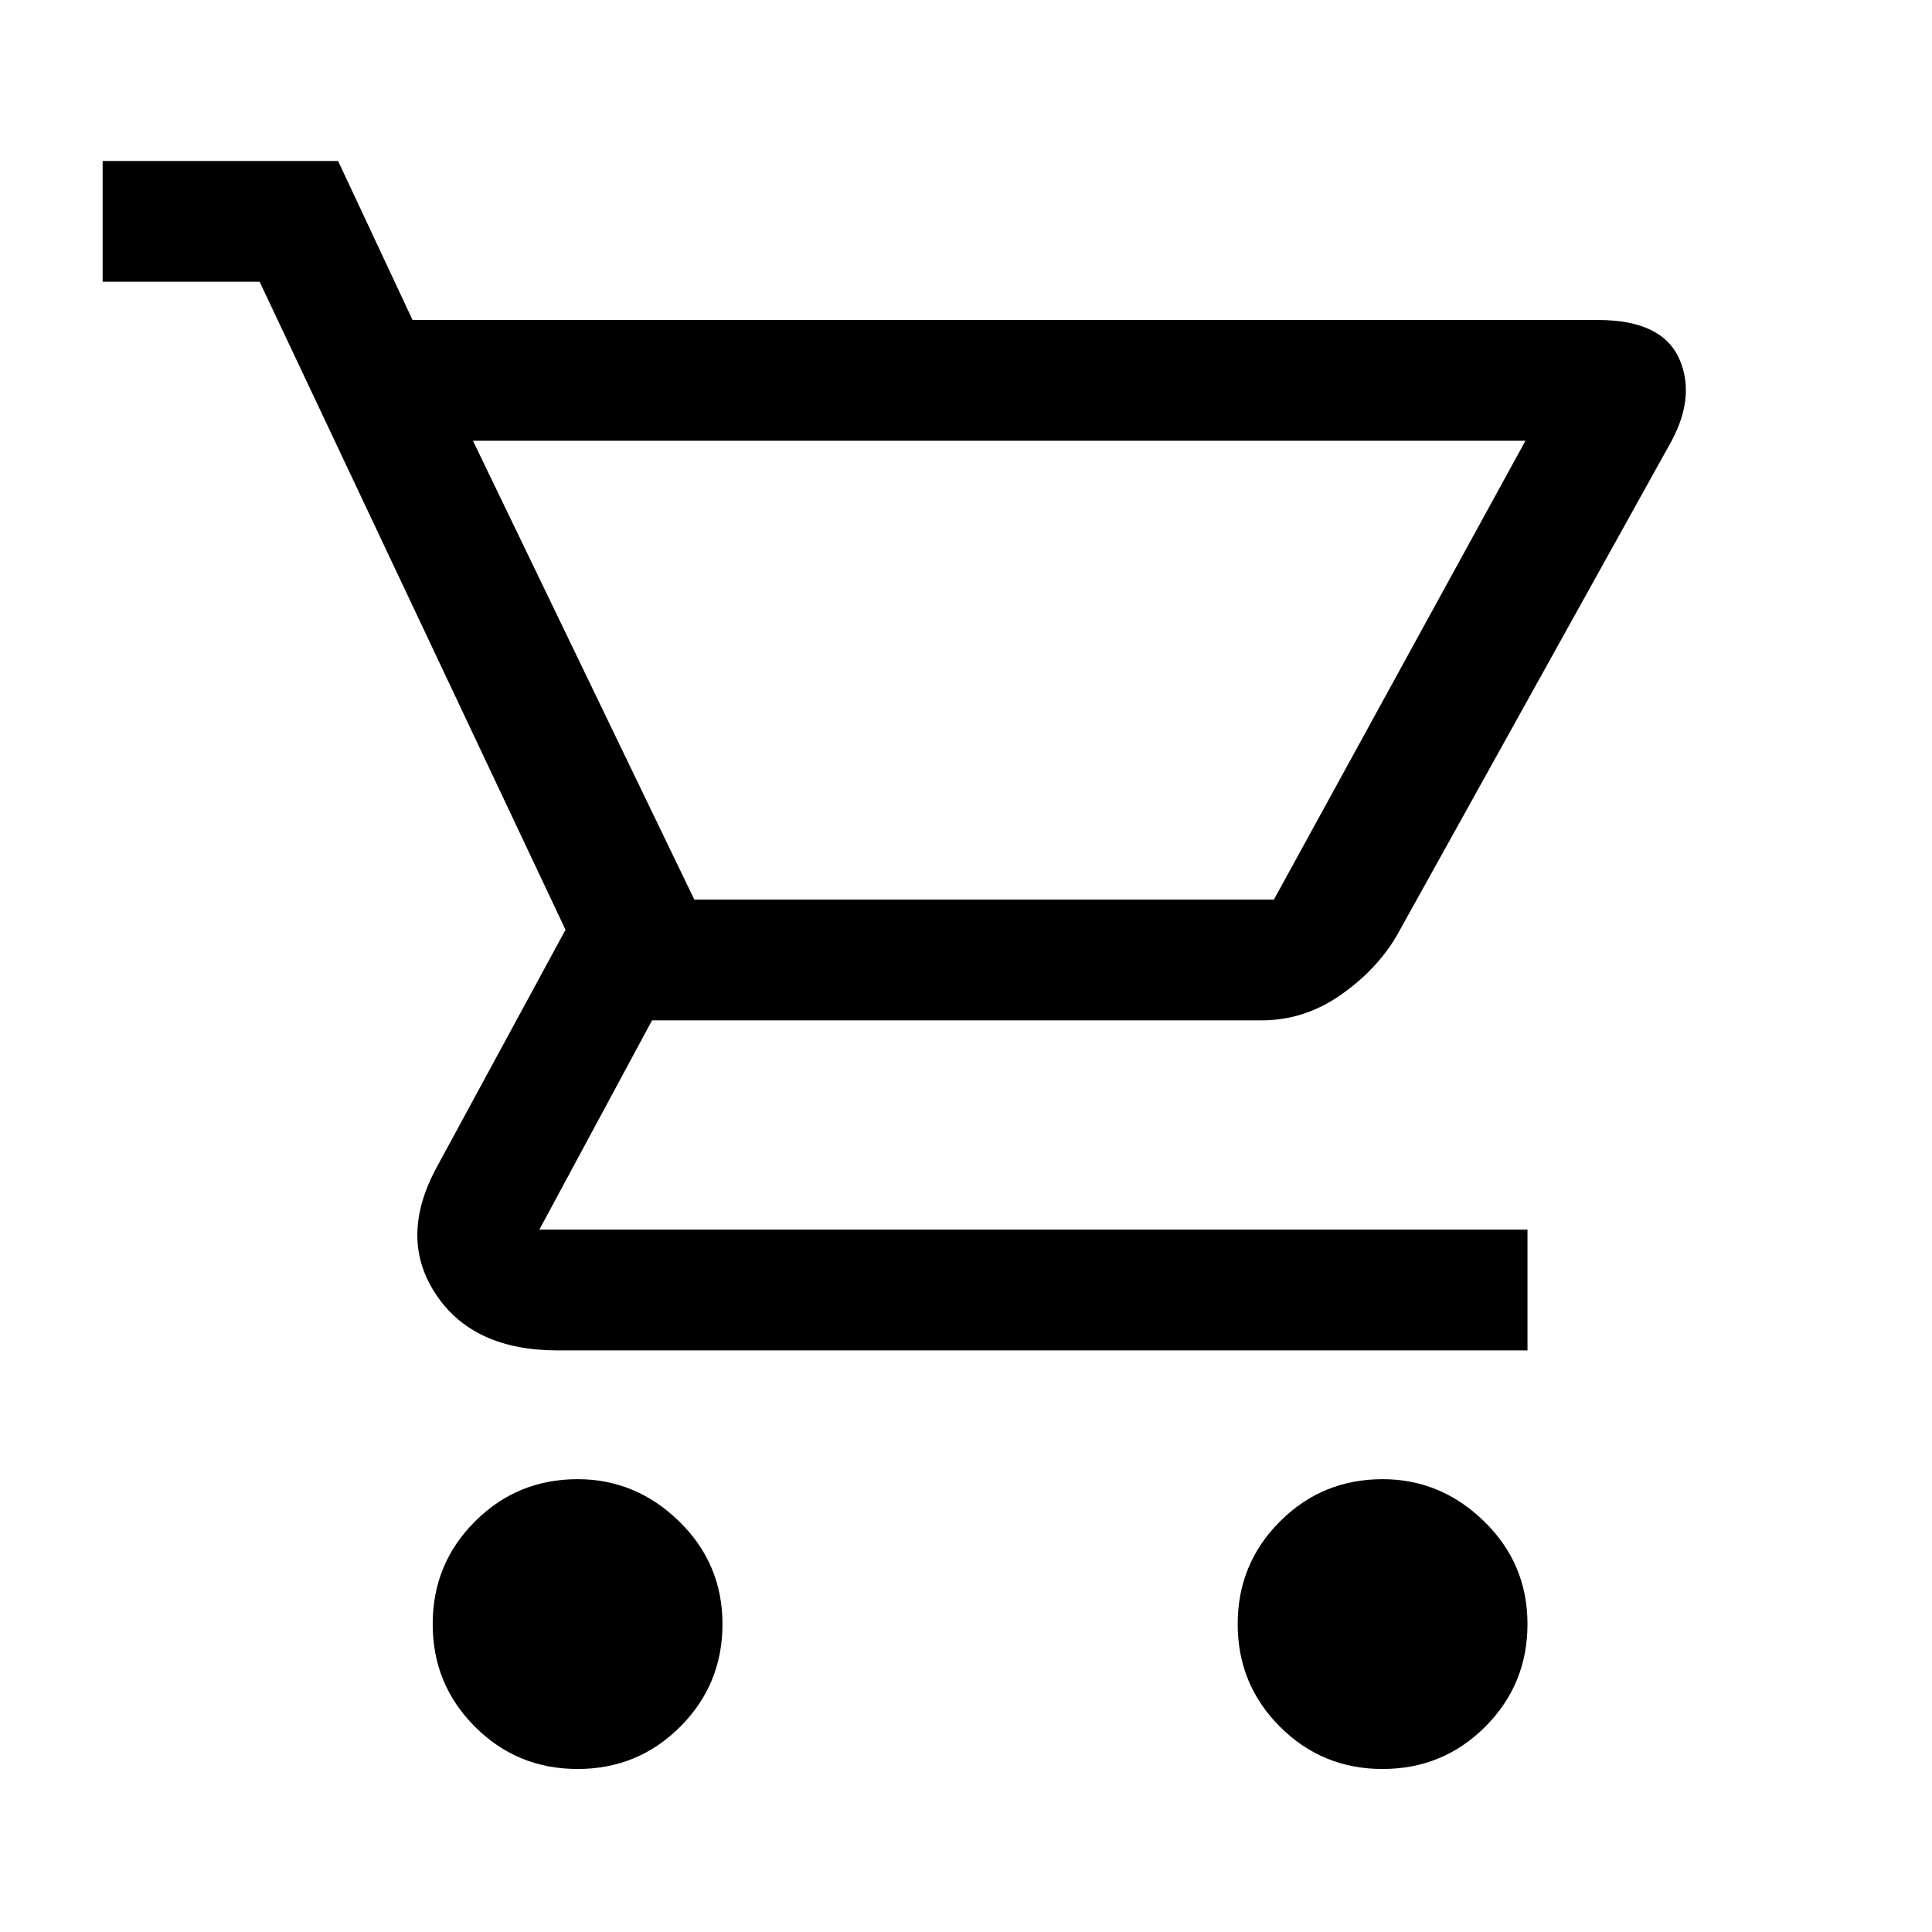
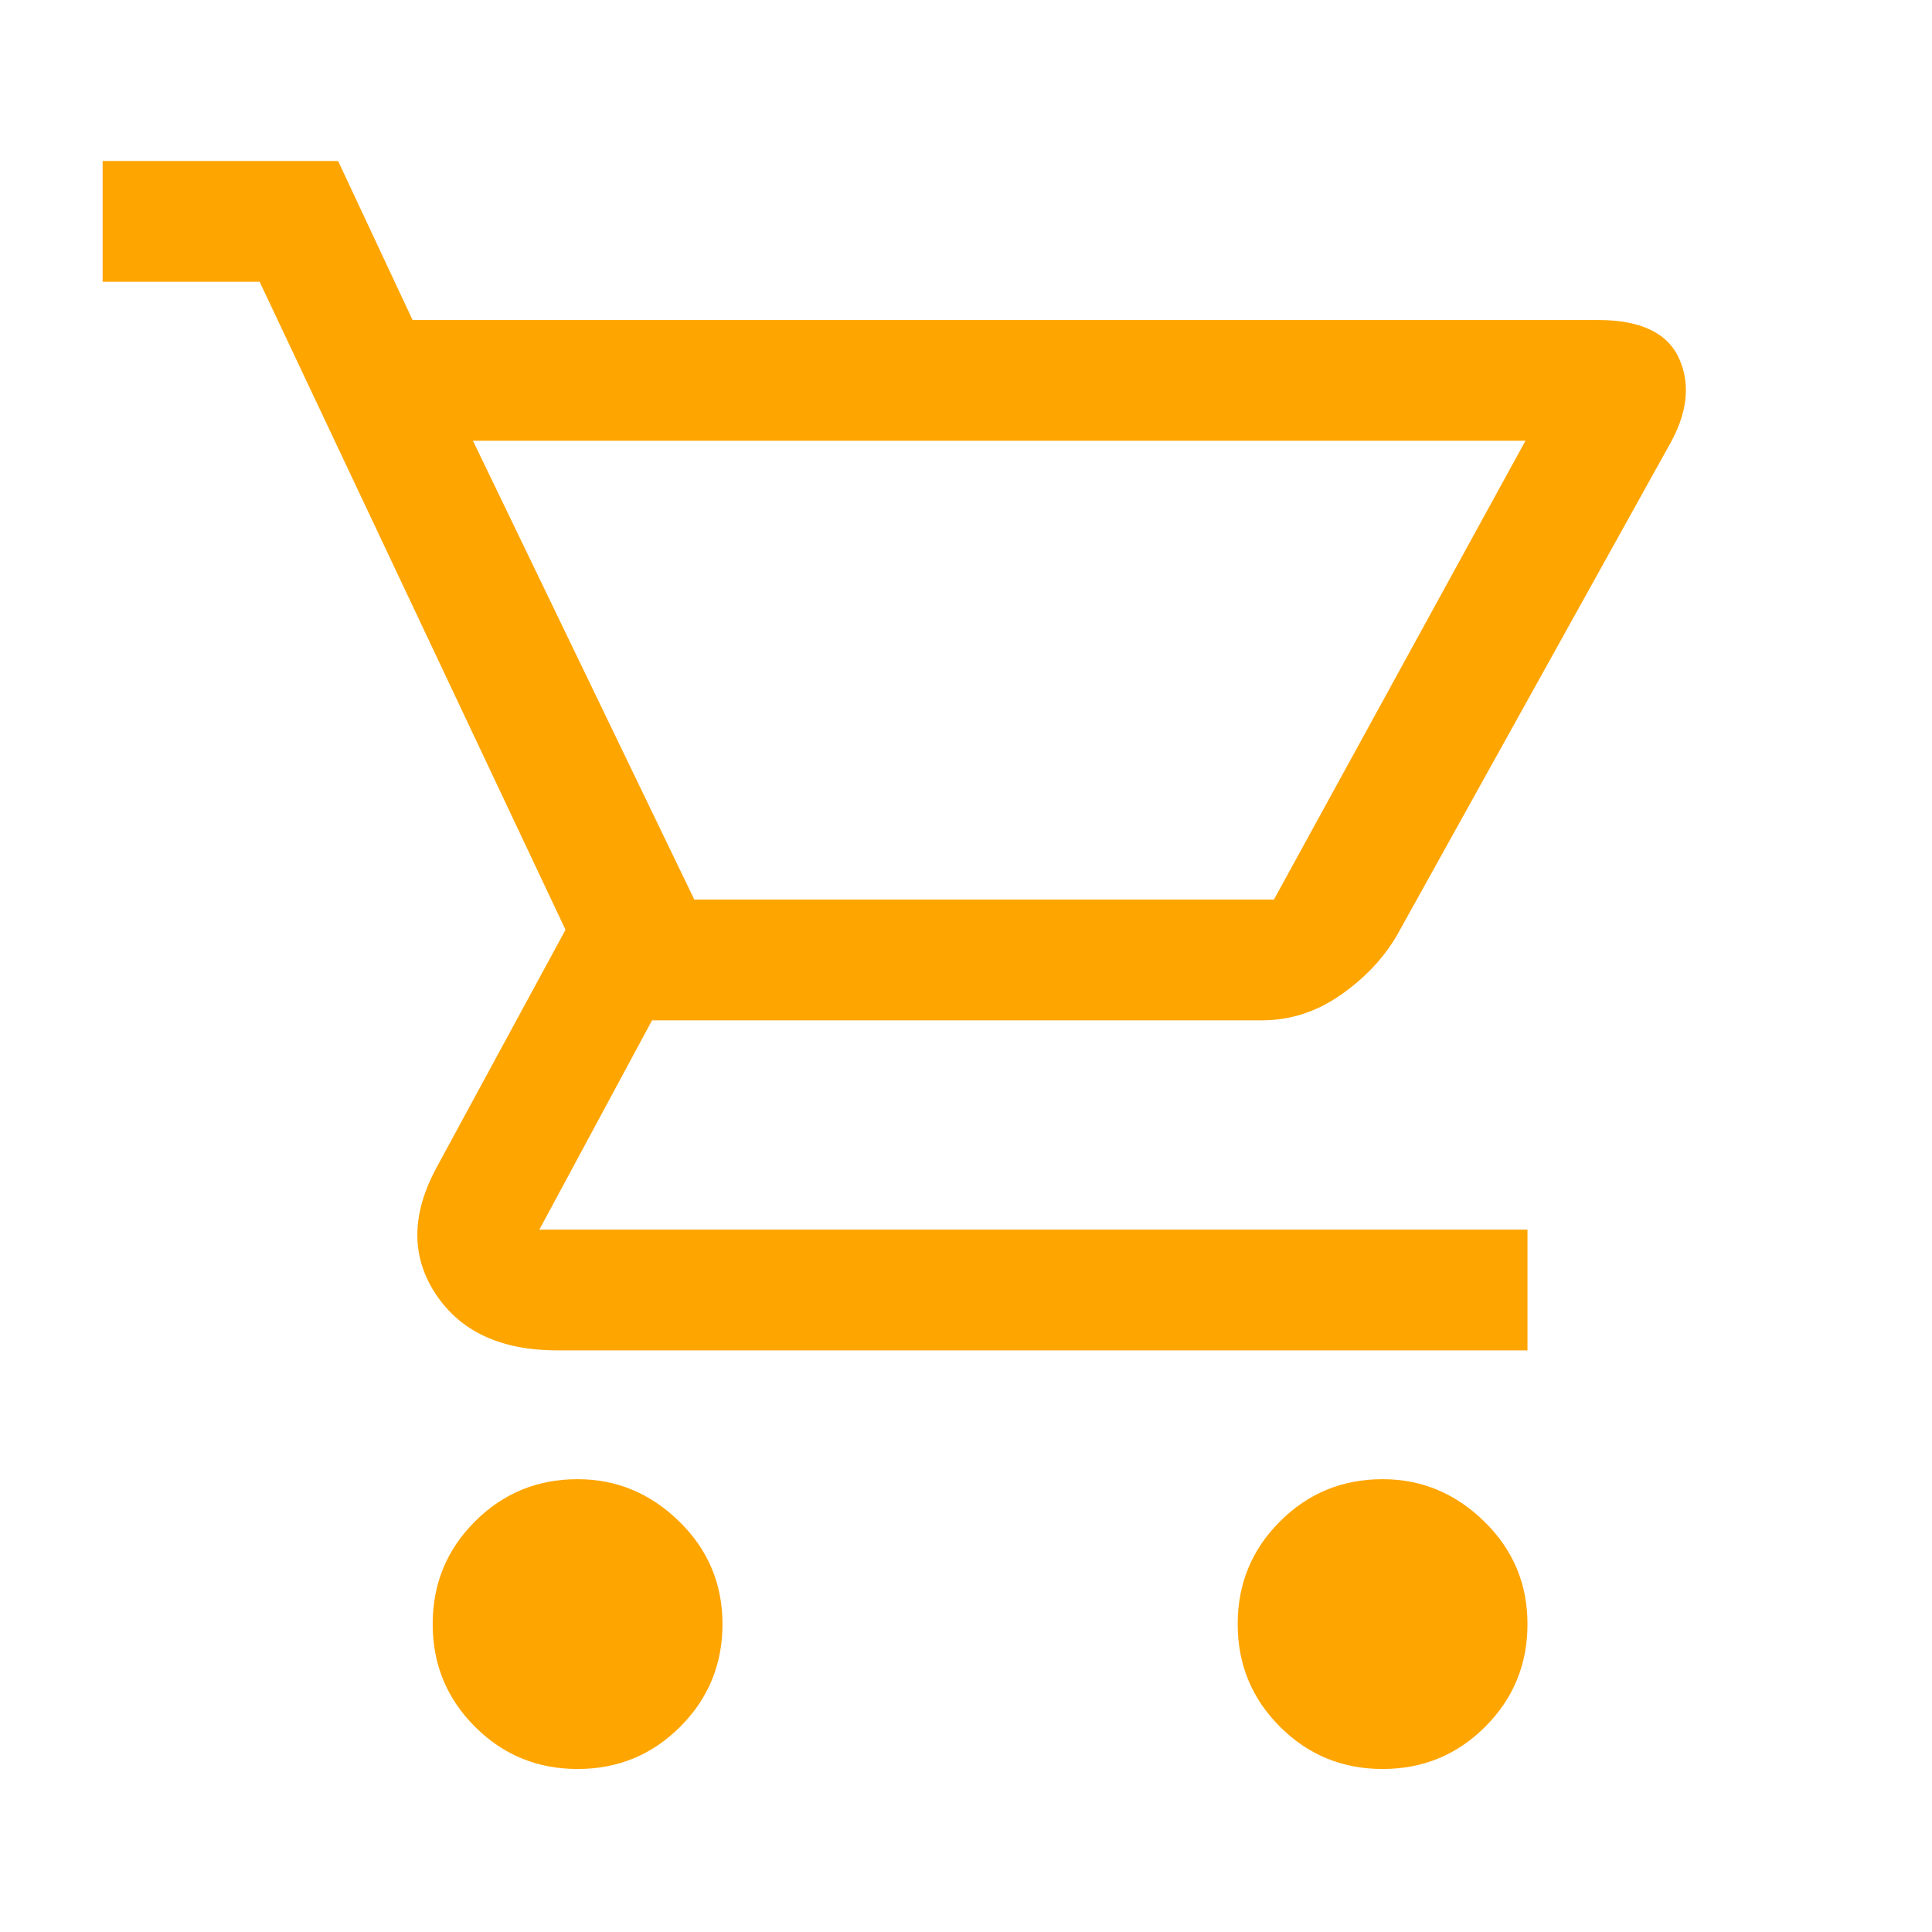
- <svg xmlns="http://www.w3.org/2000/svg" height="48" width="48">
+ <svg xmlns="http://www.w3.org/2000/svg" height="48" width="48" fill="#ffa500">
  <path d="M14.35 43.95q-1.5 0-2.55-1.05-1.05-1.05-1.05-2.55 0-1.5 1.05-2.55 1.05-1.05 2.55-1.05 1.45 0 2.525 1.05t1.075 2.55q0 1.5-1.05 2.55-1.05 1.05-2.55 1.05Zm20 0q-1.5 0-2.55-1.05-1.05-1.05-1.05-2.55 0-1.5 1.05-2.55 1.05-1.05 2.55-1.05 1.45 0 2.525 1.05t1.075 2.55q0 1.5-1.05 2.55-1.05 1.05-2.55 1.05Zm-22.6-33 5.5 11.4h14.4l6.25-11.4Zm-1.5-3H39.7q1.6 0 2.025.975.425.975-.275 2.175L34.7 23.25q-.5.85-1.4 1.475-.9.625-1.95.625H16.2l-2.8 5.2h24.55v3h-24.1q-2.1 0-3.025-1.4-.925-1.4.025-3.15l3.2-5.9L6.45 7h-3.9V4H8.4Zm7 14.4h14.4Z" />
</svg>
